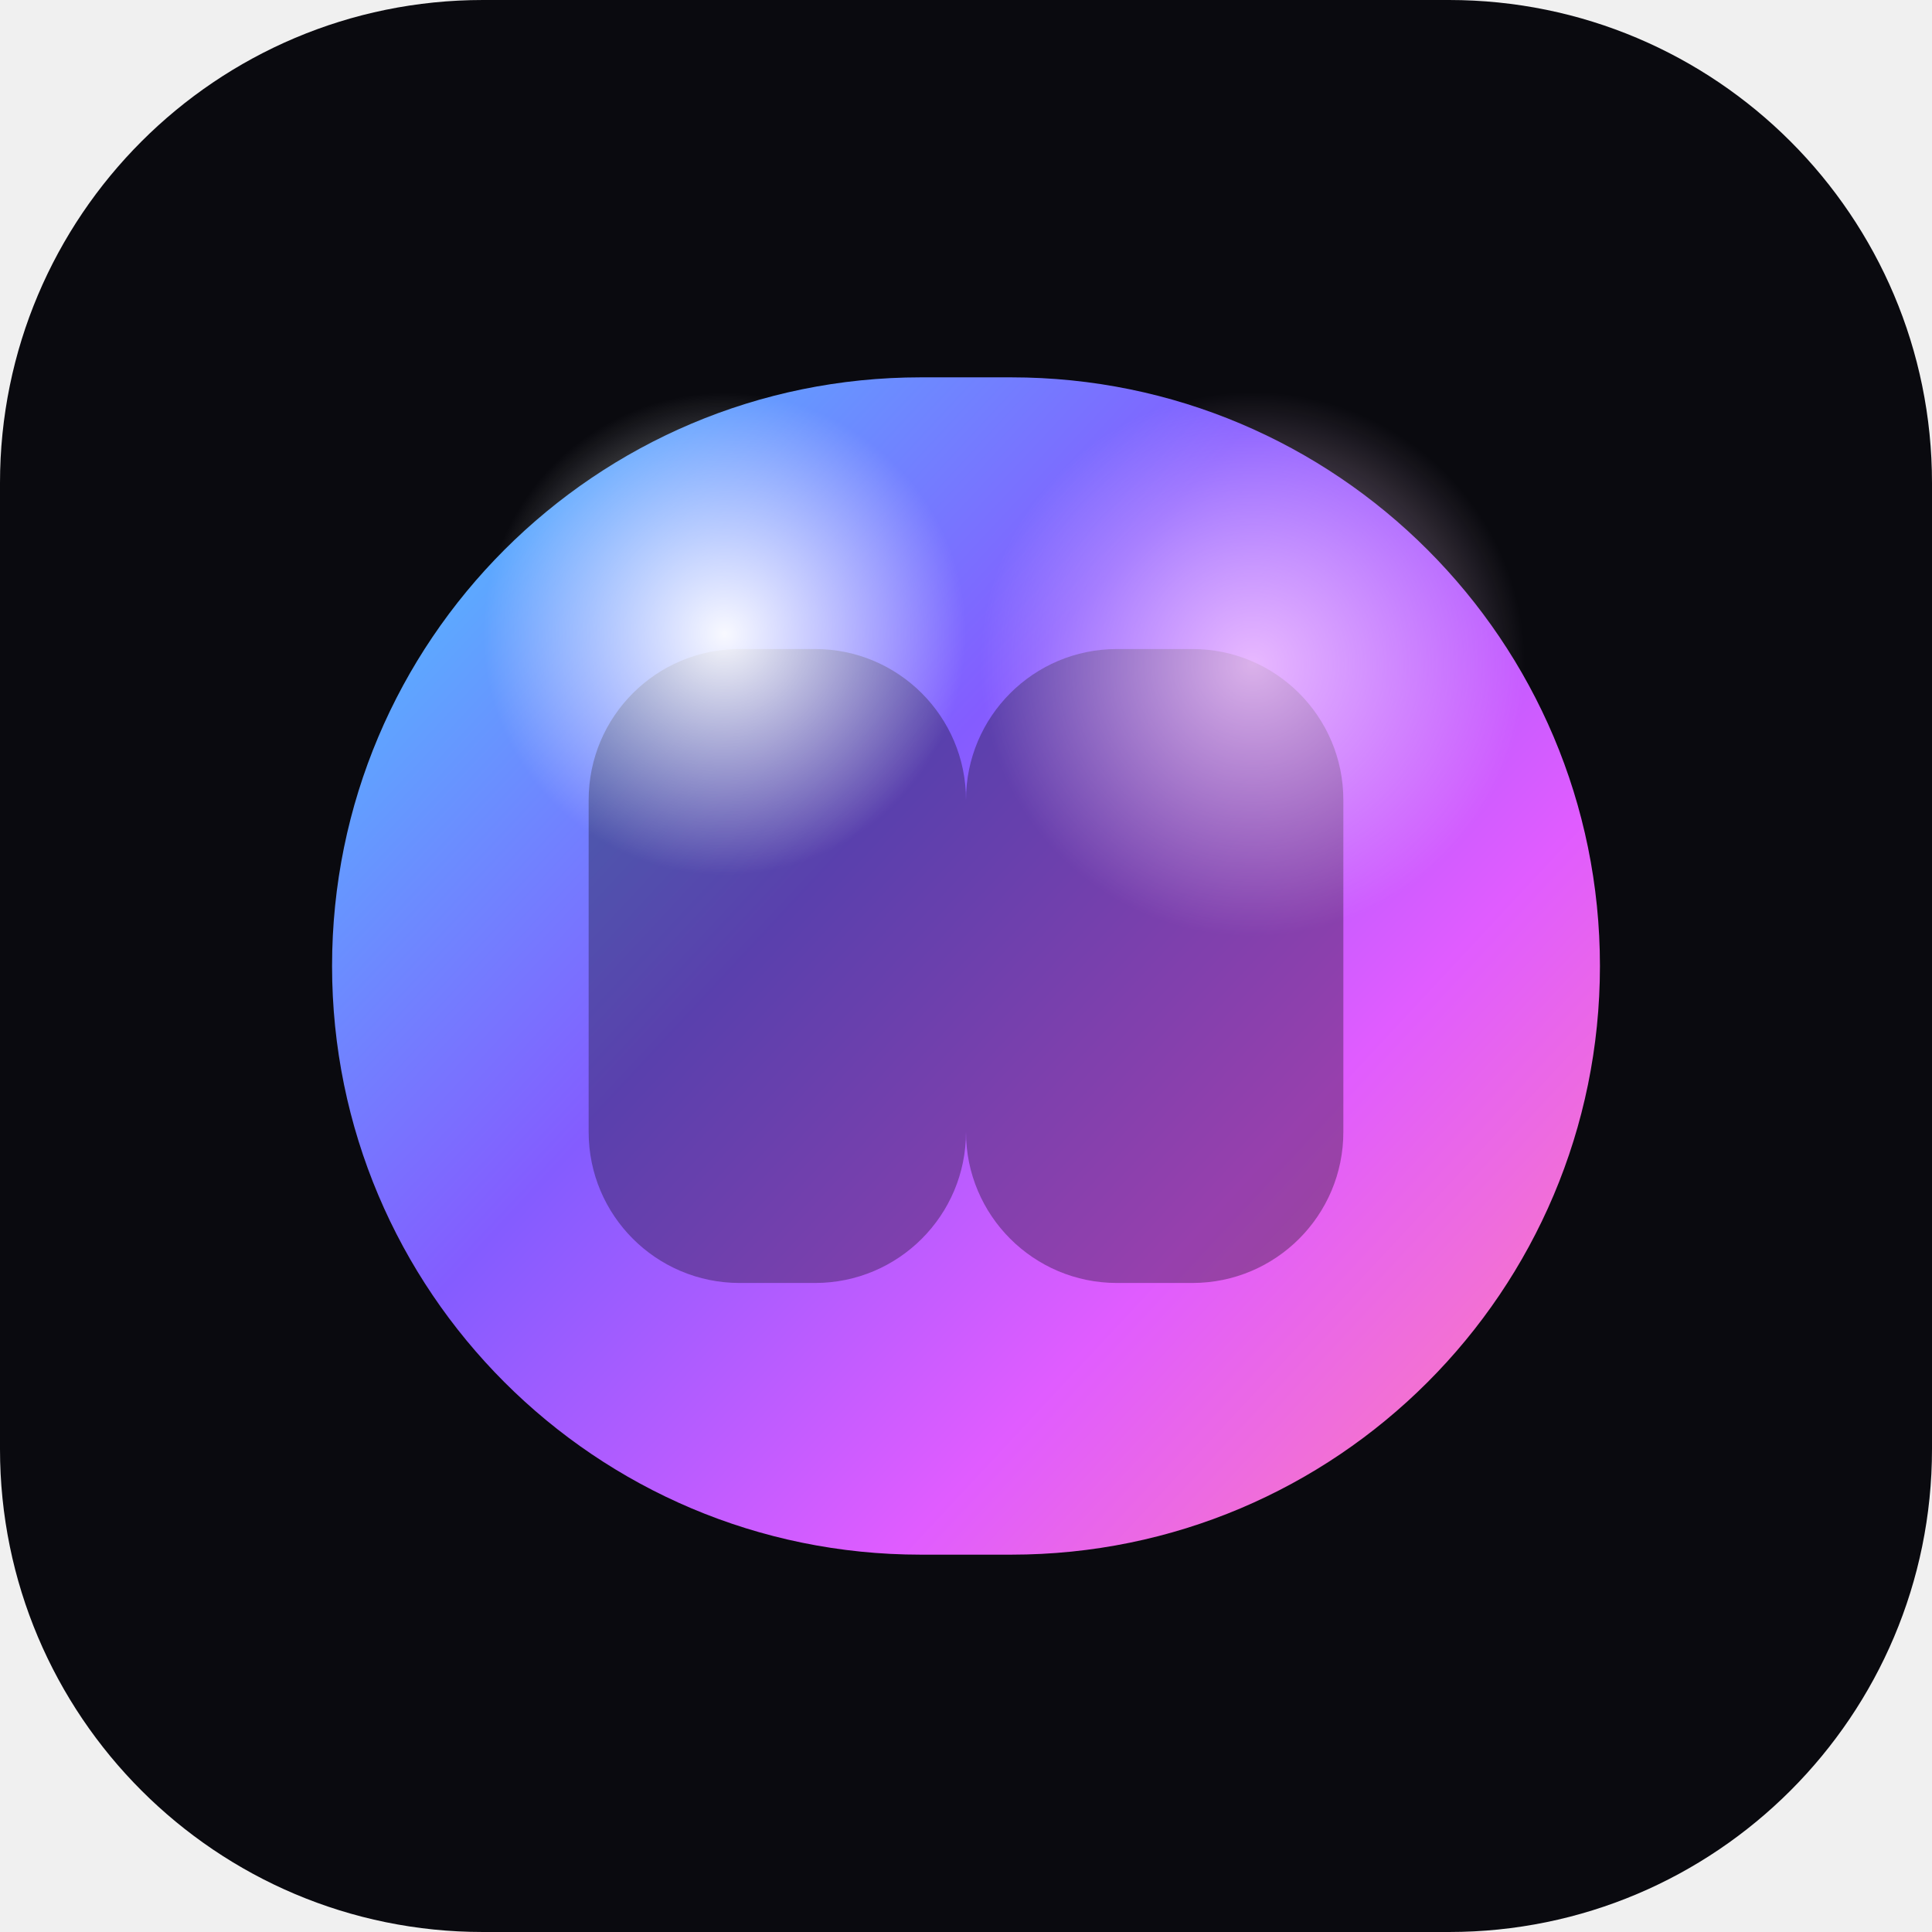
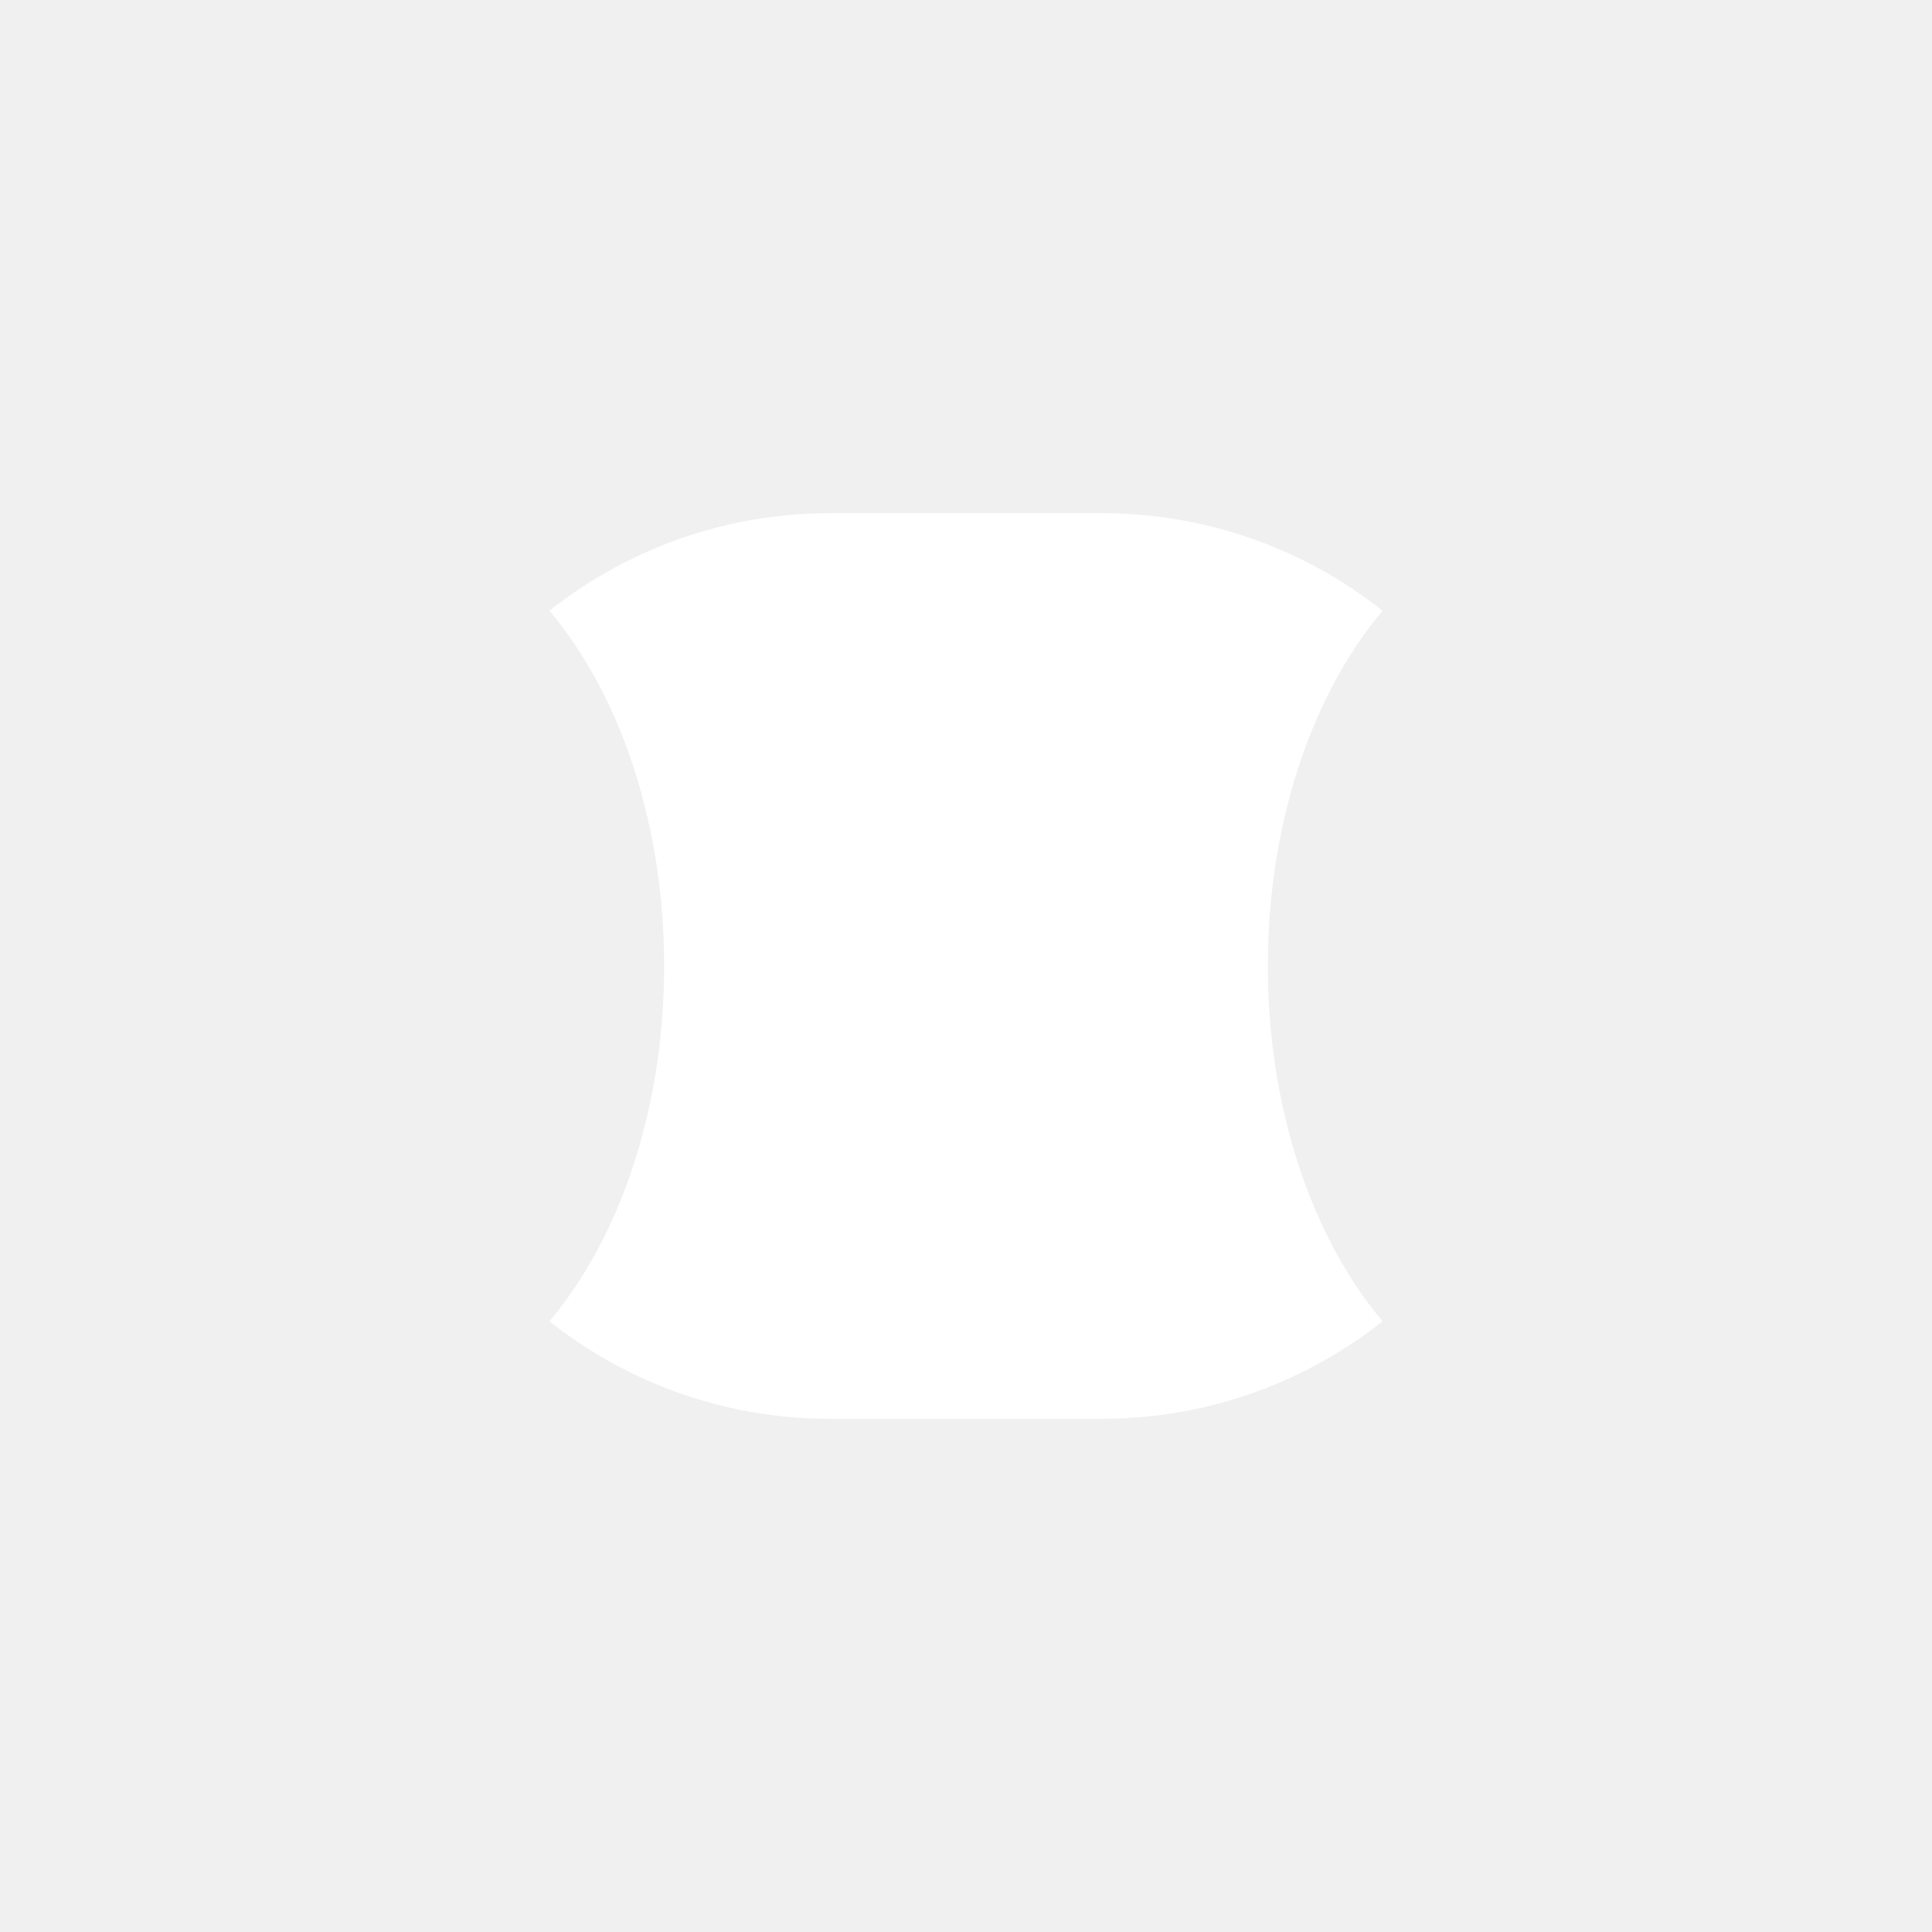
- <svg xmlns="http://www.w3.org/2000/svg" width="128" height="128" viewBox="0 0 128 128" fill="none">
-   <rect width="128" height="128" rx="32" fill="#0A0A0F" />
-   <path d="M22 64C22 42.461 39.461 25 61 25H67C88.539 25 106 42.461 106 64C106 85.539 88.539 103 67 103H61C39.461 103 22 85.539 22 64Z" fill="url(#paint0_linear_1_2)" />
-   <path d="M39 53C39 47.477 43.477 43 49 43H54C59.523 43 64 47.477 64 53V75C64 80.523 59.523 85 54 85H49C43.477 85 39 80.523 39 75V53Z" fill="#0A0A0F" fill-opacity="0.34" />
-   <path d="M64 53C64 47.477 68.477 43 74 43H79C84.523 43 89 47.477 89 53V75C89 80.523 84.523 85 79 85H74C68.477 85 64 80.523 64 75V53Z" fill="#0A0A0F" fill-opacity="0.34" />
-   <circle cx="48" cy="42" r="16" fill="url(#paint1_radial_1_2)" fill-opacity="0.95" />
-   <circle cx="83" cy="44" r="18" fill="url(#paint2_radial_1_2)" fill-opacity="0.75" />
+ <svg xmlns="http://www.w3.org/2000/svg" width="128" height="128" viewBox="0 0 128 128" role="img" aria-label="MovieMate">
  <defs>
-     <linearGradient id="paint0_linear_1_2" x1="30" y1="32" x2="103" y2="100" gradientUnits="userSpaceOnUse">
-       <stop stop-color="#56B6FF" />
-       <stop offset="0.36" stop-color="#845CFF" />
-       <stop offset="0.7" stop-color="#E05CFF" />
-       <stop offset="1" stop-color="#FF7EB6" />
-     </linearGradient>
-     <radialGradient id="paint1_radial_1_2" cx="0" cy="0" r="1" gradientUnits="userSpaceOnUse" gradientTransform="translate(48 42) rotate(90) scale(16)">
-       <stop stop-color="white" />
-       <stop offset="1" stop-color="white" stop-opacity="0" />
-     </radialGradient>
-     <radialGradient id="paint2_radial_1_2" cx="0" cy="0" r="1" gradientUnits="userSpaceOnUse" gradientTransform="translate(83 44) rotate(90) scale(18)">
-       <stop stop-color="#FFD7FF" />
-       <stop offset="1" stop-color="#FFD7FF" stop-opacity="0" />
-     </radialGradient>
+     <mask id="movieMateMark">
+       <rect width="128" height="128" fill="#000" />
+       <rect x="25" y="34" width="78" height="60" rx="30" fill="#fff" />
+       <ellipse cx="24" cy="64" rx="20" ry="30" fill="#000" />
+       <ellipse cx="104" cy="64" rx="20" ry="30" fill="#000" />
+     </mask>
  </defs>
+   <rect width="128" height="128" fill="#fff" mask="url(#movieMateMark)" />
</svg>
